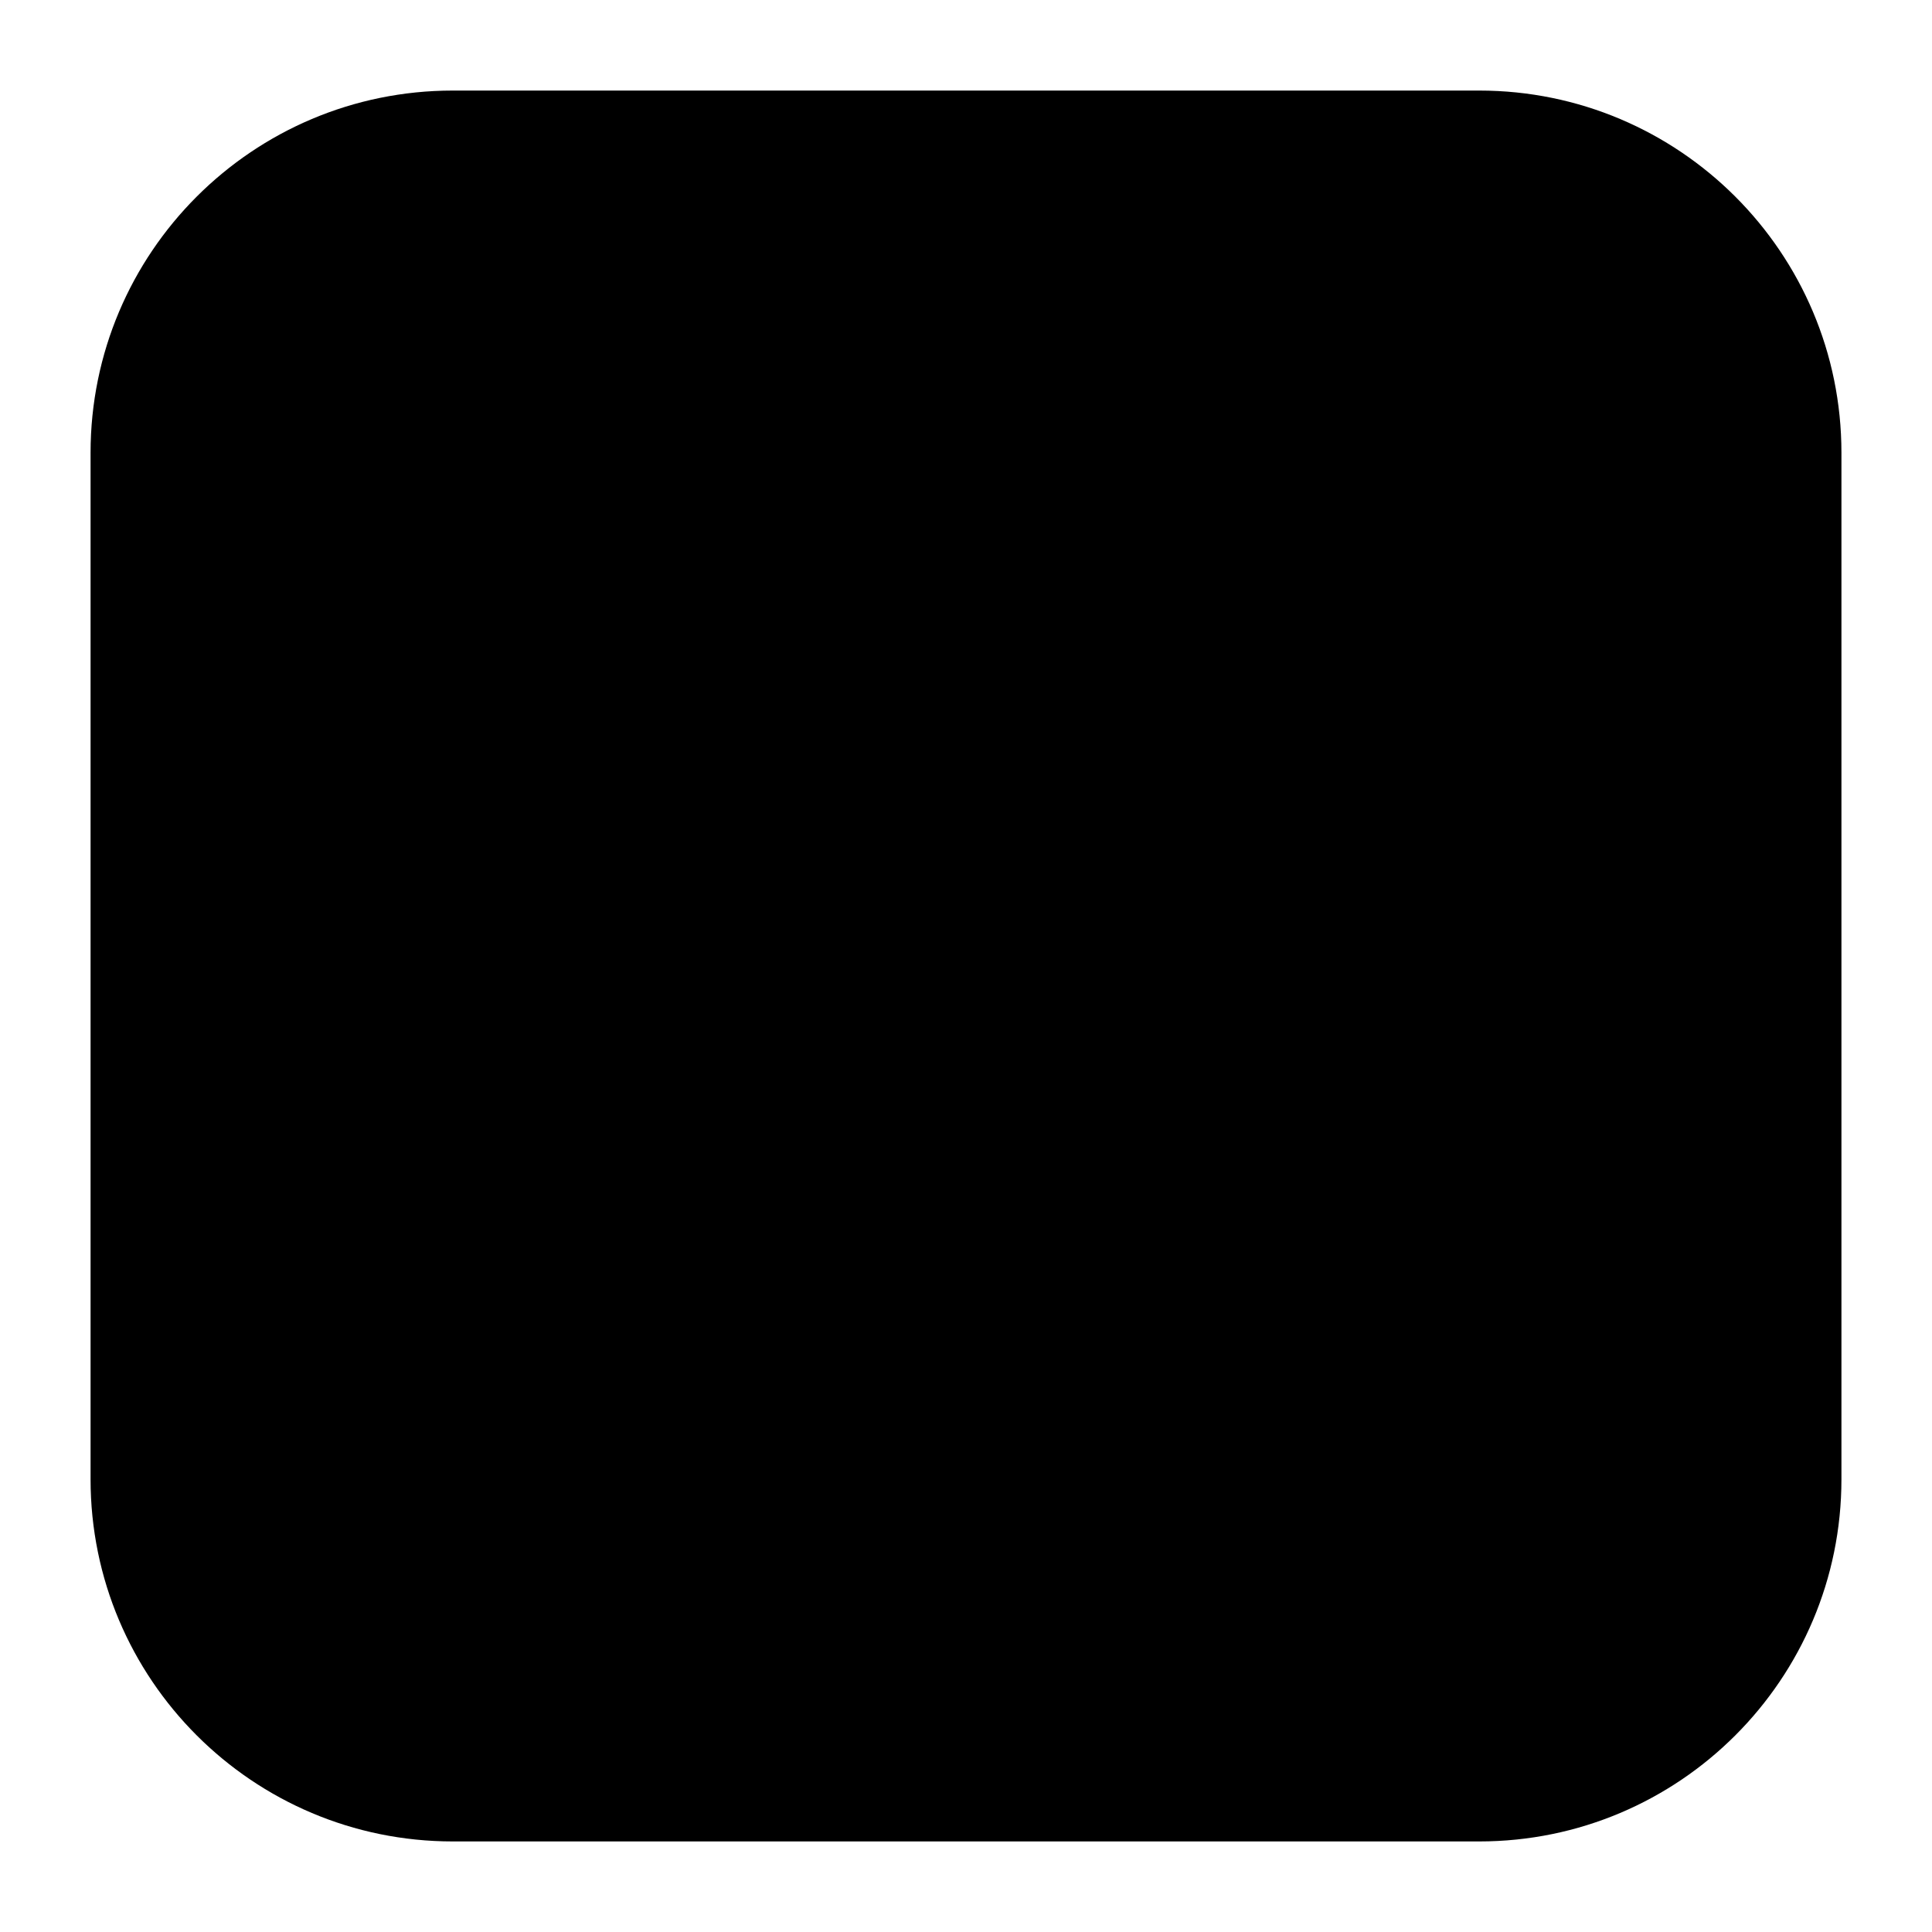
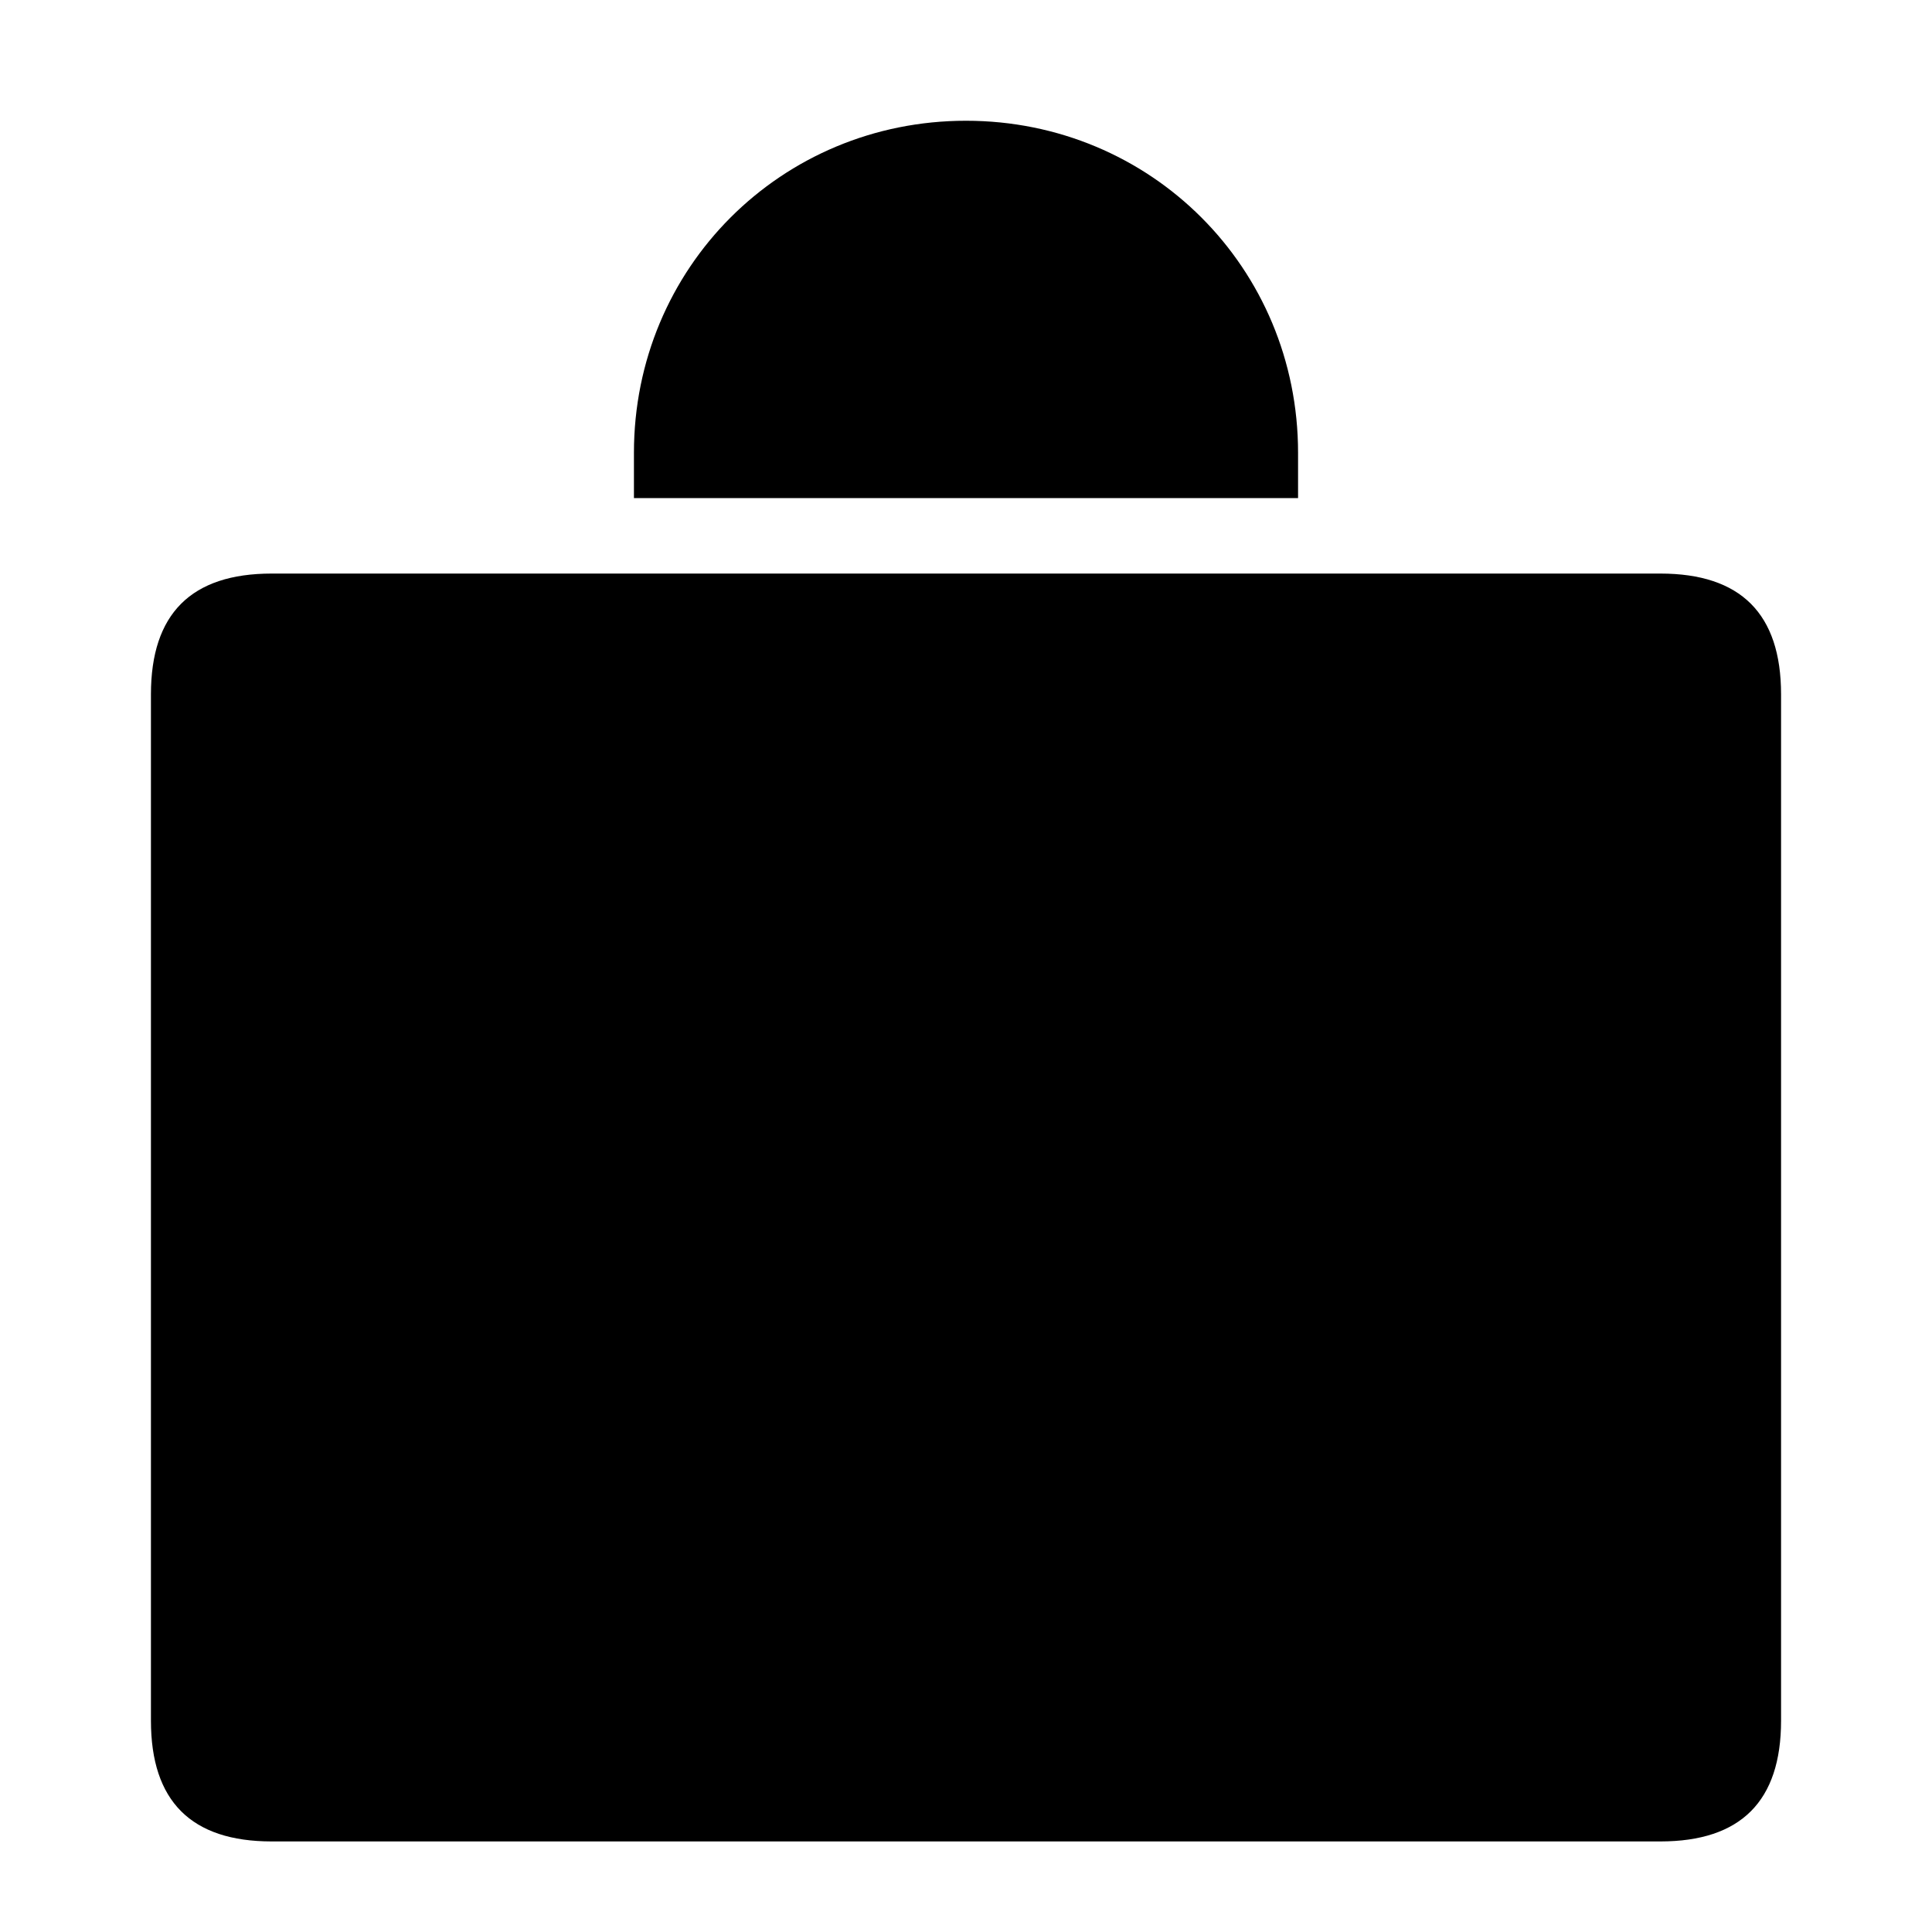
<svg xmlns="http://www.w3.org/2000/svg" width="512" height="512" viewBox="0 0 512 512">
-   <rect x="24" y="24" width="464" height="464" rx="96" />
-   <path d="M158 352L244 168Q256 148 268 168L354 352M144 296H368" stroke-linecap="round" />
+   <path d="M168 132V120C168 71 207 32 256 32C305 32 344 71 344 120V132" />
+   <path d="M72 152H440Q472 152 472 184V456Q472 488 440 488H72Q40 488 40 456V184Q40 152 72 152Z" />
+   <path d="M156 224H220Q232 224 232 236V300Q232 312 220 312H156Q144 312 144 300V236Q144 224 156 224Z M292 224H356Q368 224 368 236V300Q368 312 356 312H292Q280 312 280 300V236Q280 224 292 224Z M156 344H220Q232 344 232 356V420Q232 432 220 432H156Q144 432 144 420V356Q144 344 156 344Z M292 344H356Q368 344 368 356V420Q368 432 356 432H292Q280 432 280 420V356Q280 344 292 344Z" />
</svg>
